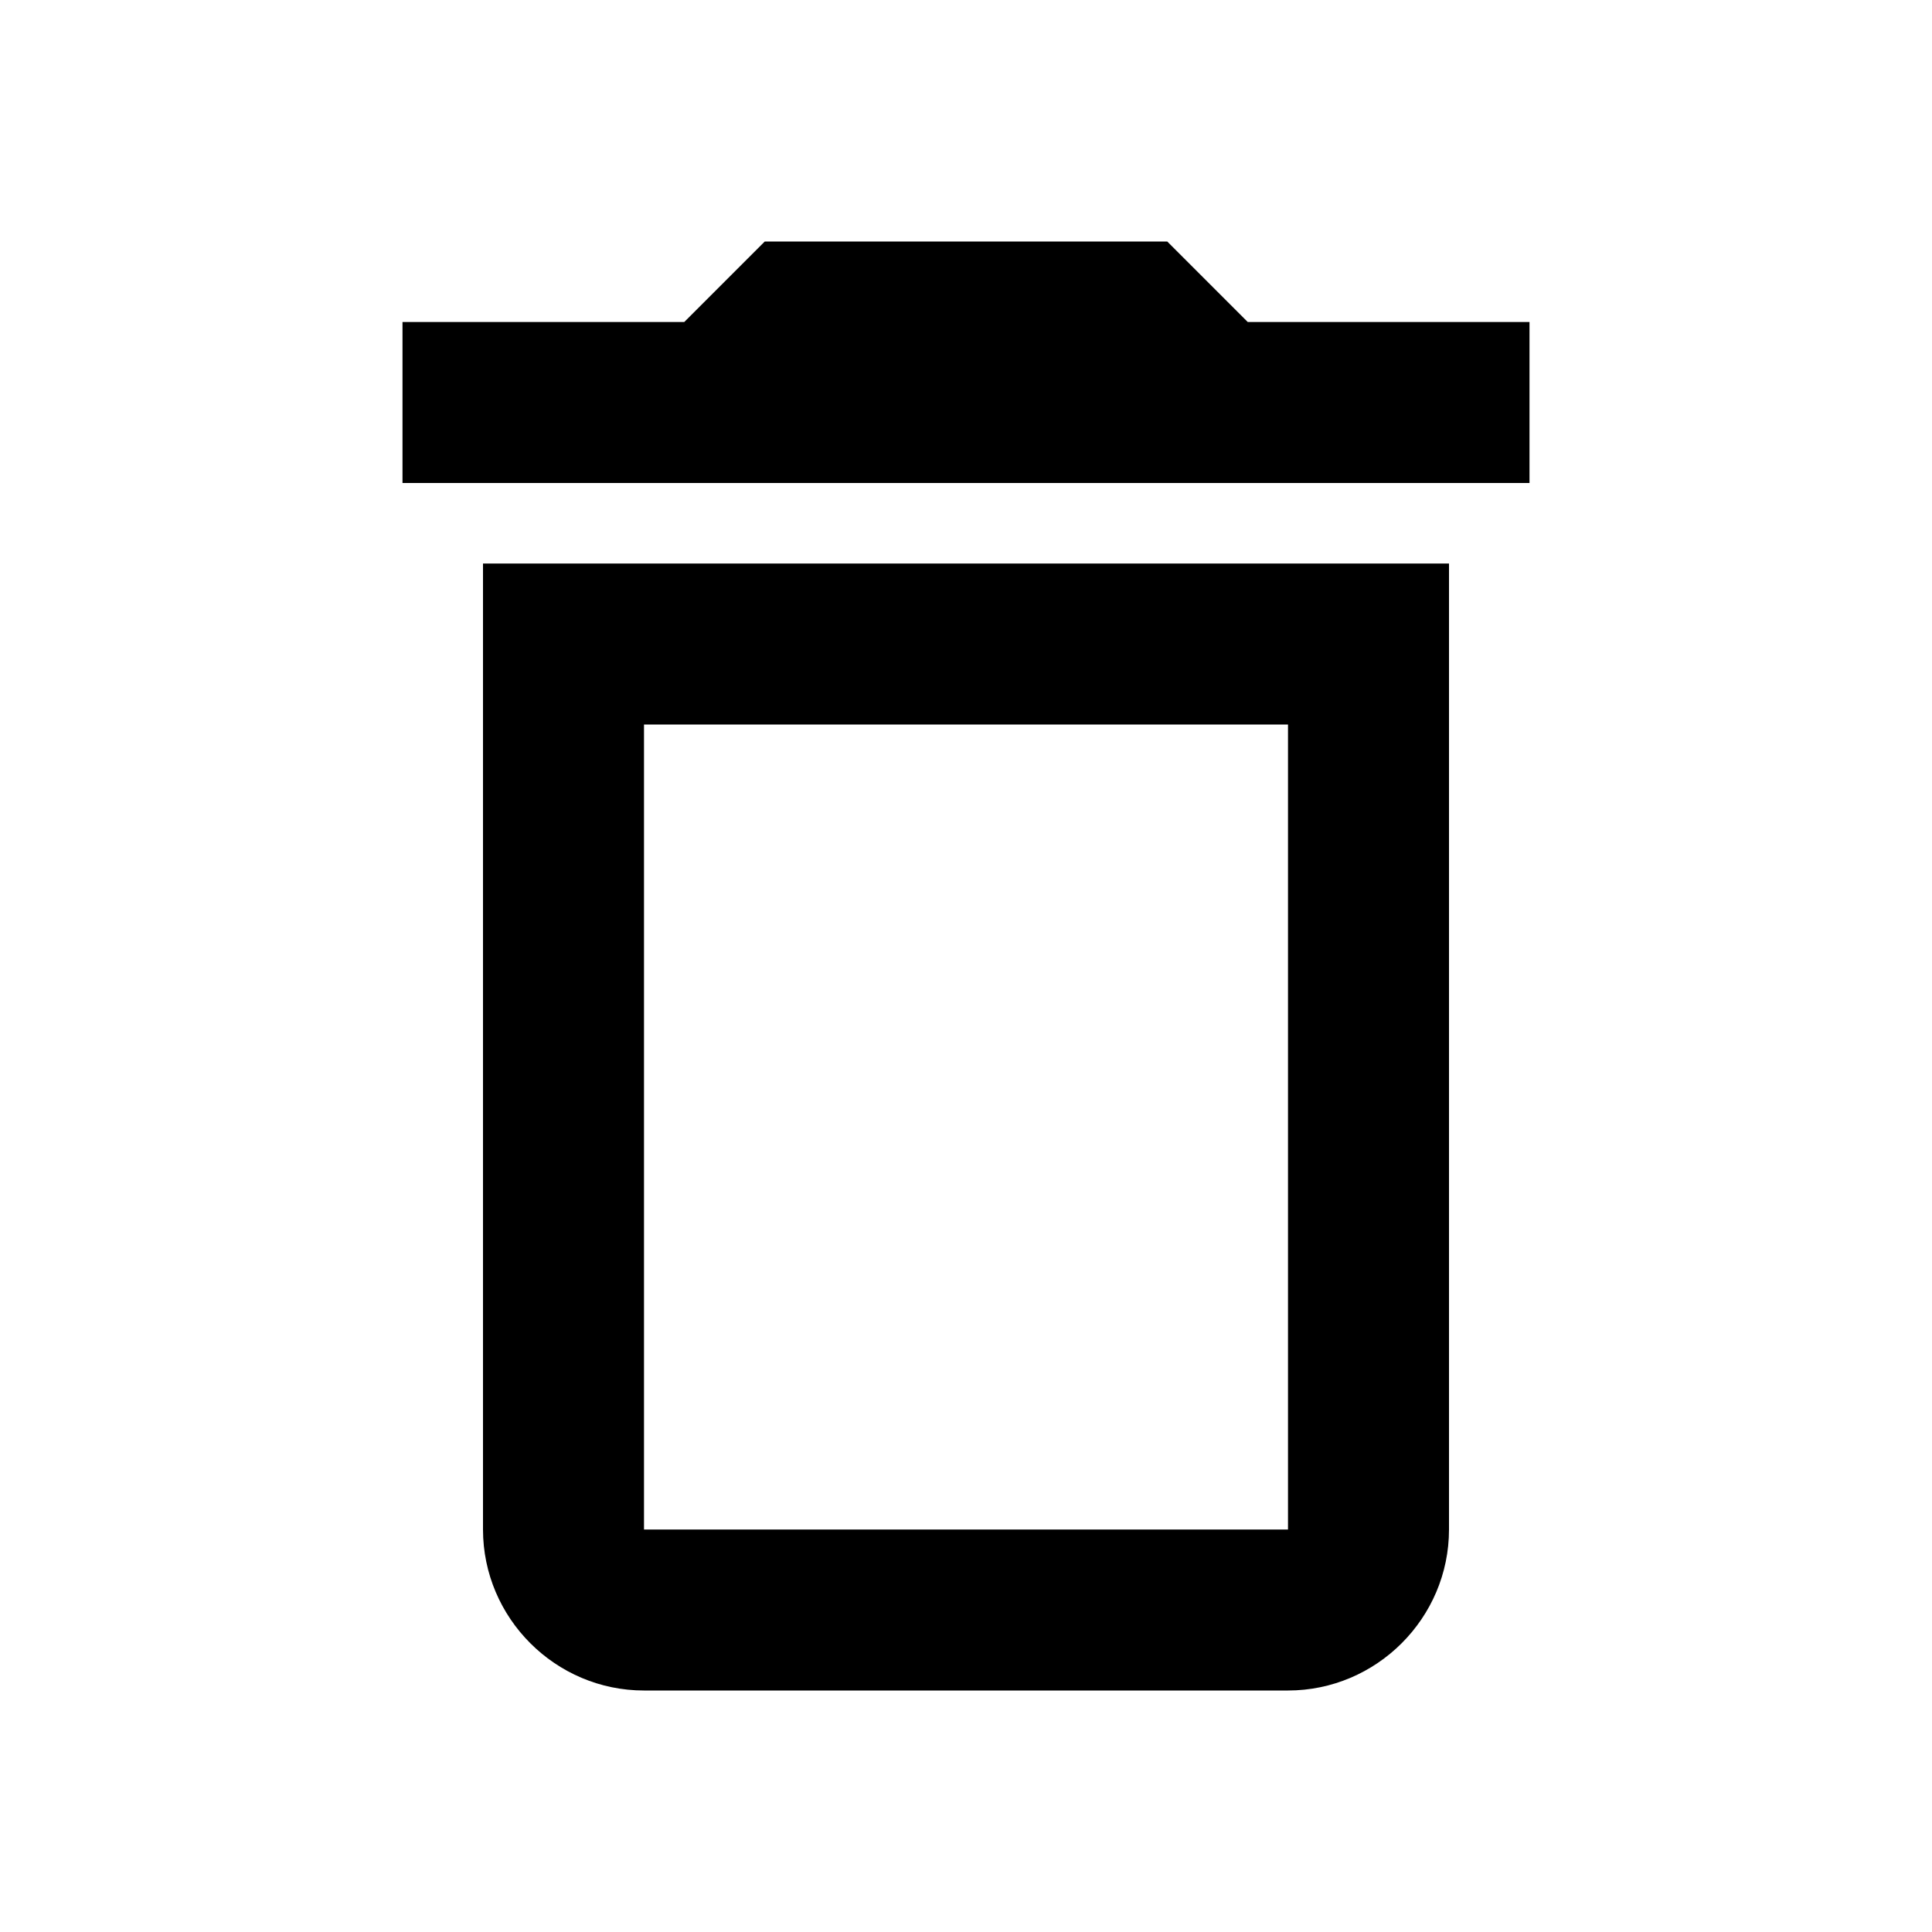
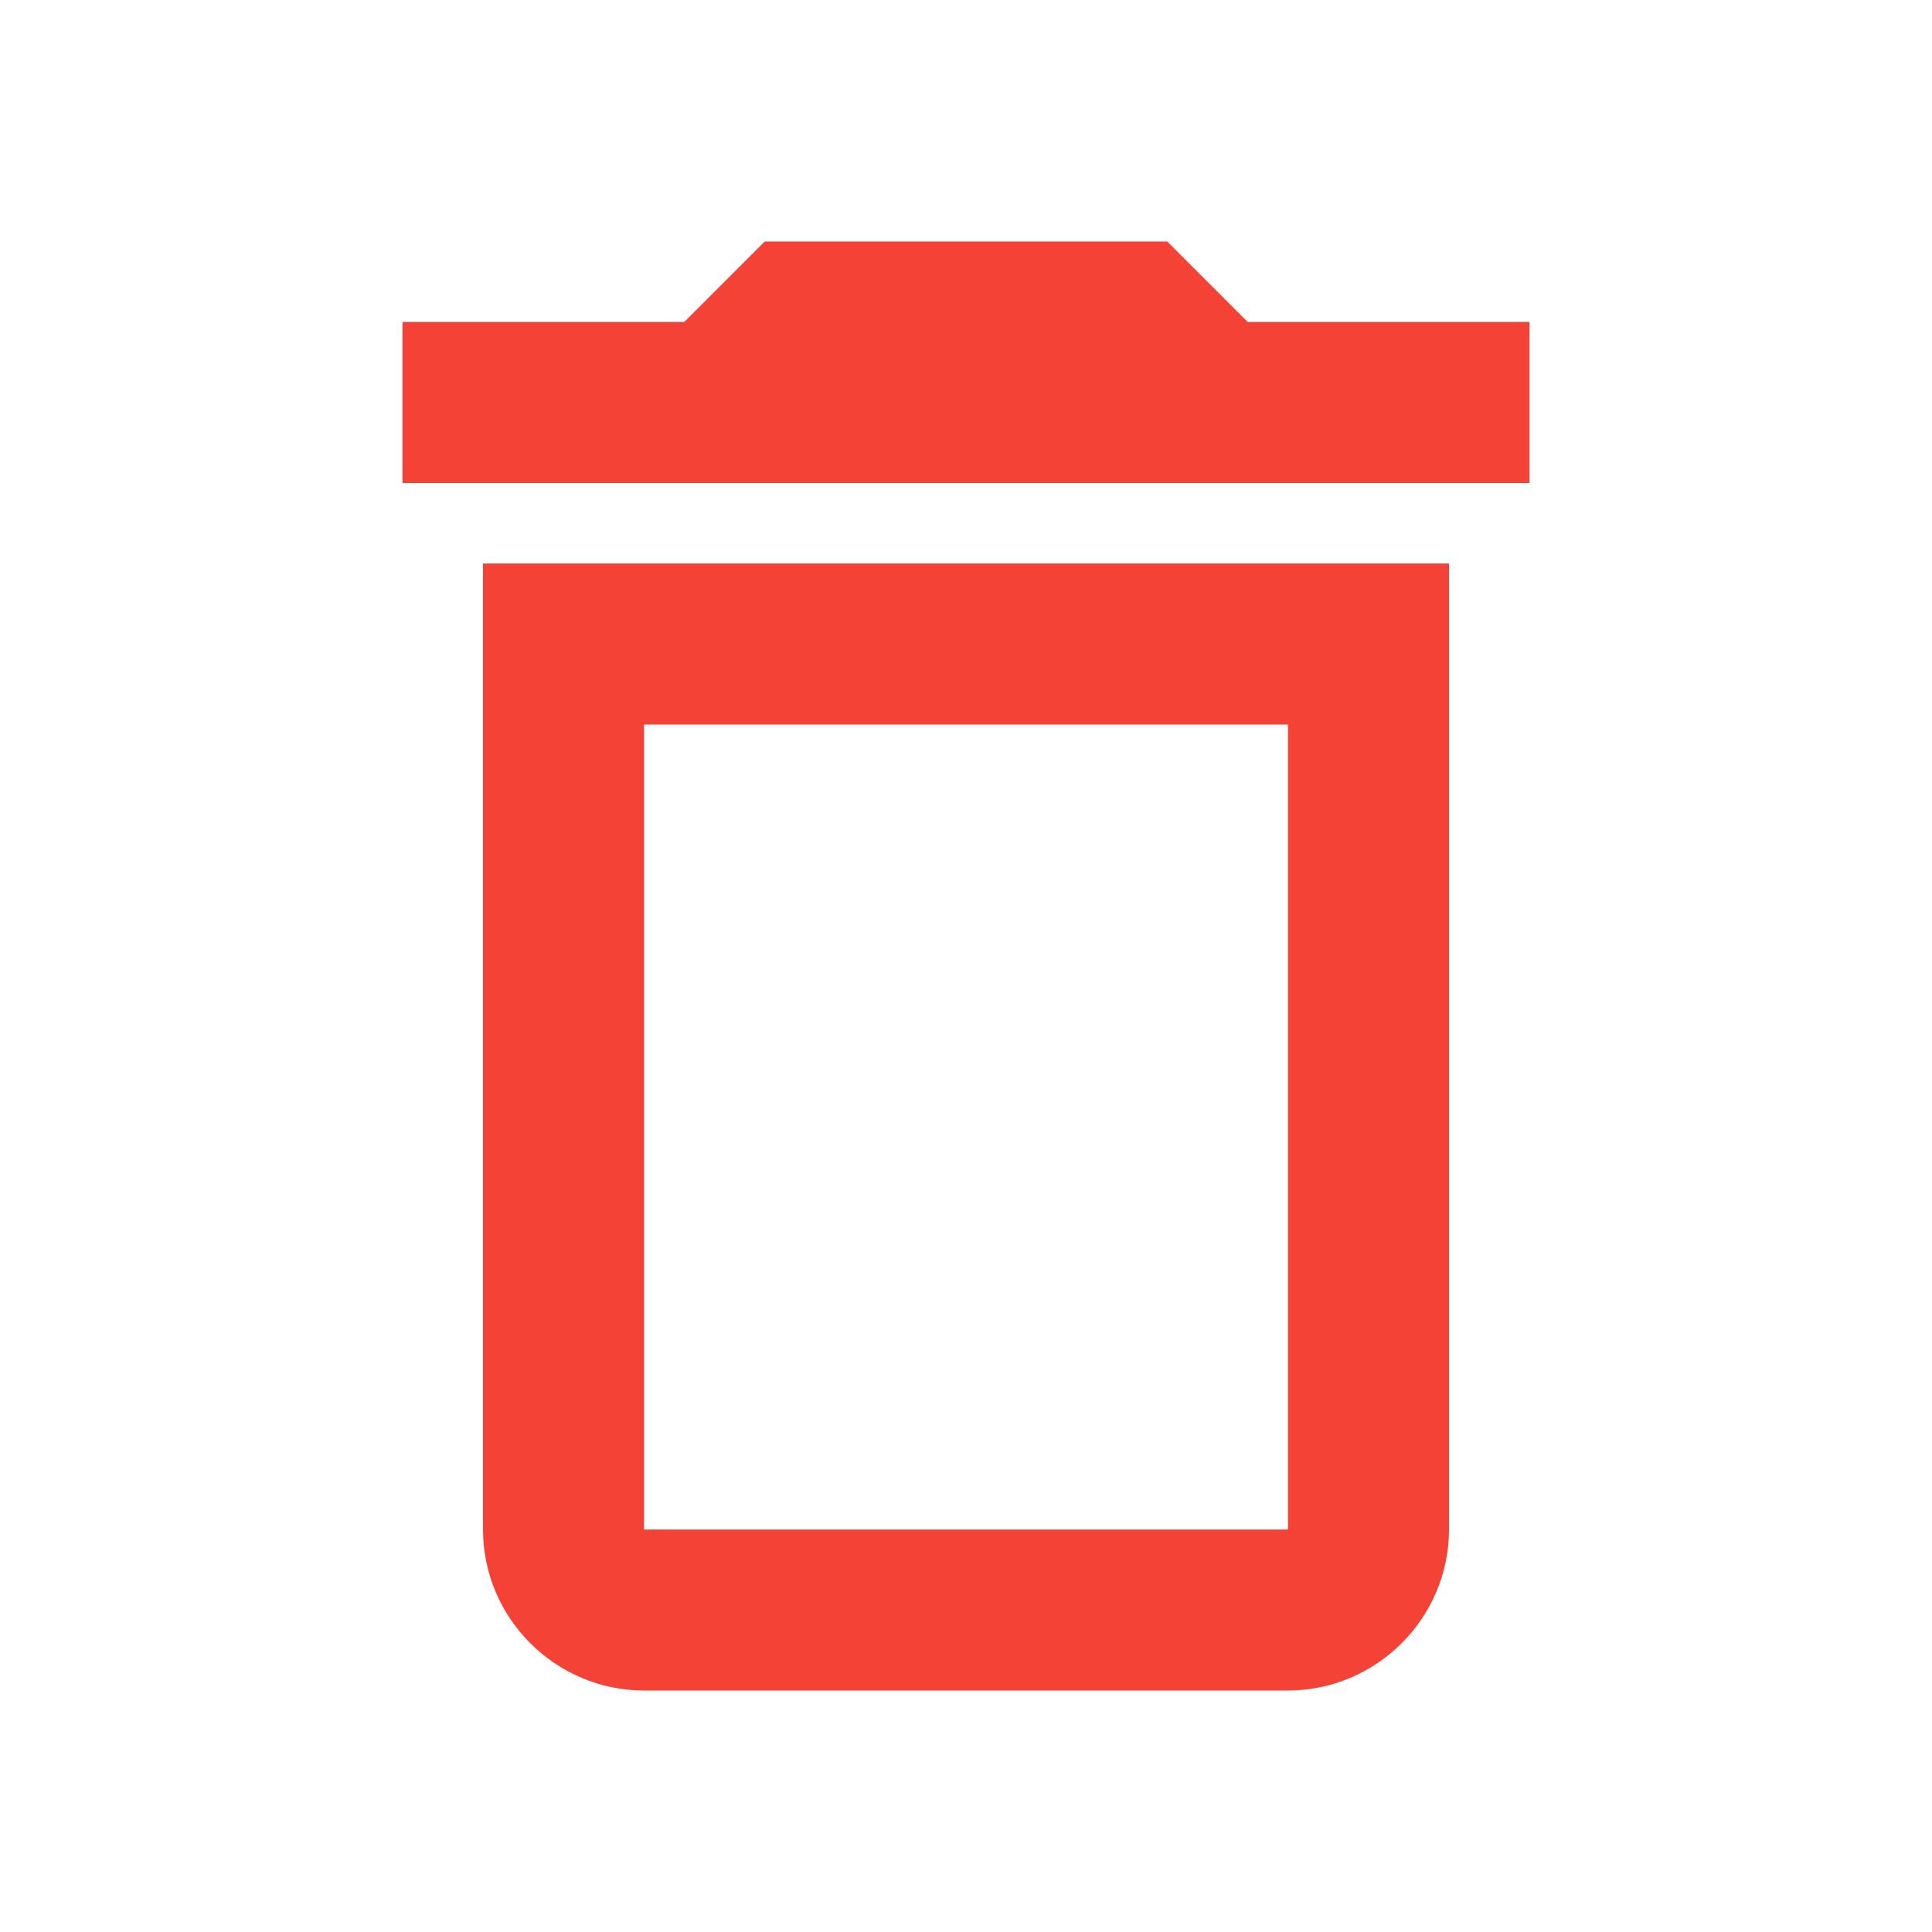
<svg xmlns="http://www.w3.org/2000/svg" width="24" height="24" viewBox="0 0 24 24">
  <path fill="none" d="M0 0h24v24H0V0z" />
-   <path d="M16 9v10H8V9h8m-1.5-6h-5l-1 1H5v2h14V4h-3.5l-1-1zM18 7H6v12c0 1.1.9 2 2 2h8c1.1 0 2-.9 2-2V7z" />
+   <path style="fill:#F44336" d="M16 9v10H8V9h8m-1.5-6h-5l-1 1H5v2h14V4h-3.5l-1-1zM18 7H6v12c0 1.1.9 2 2 2h8c1.1 0 2-.9 2-2V7z" />
</svg>
